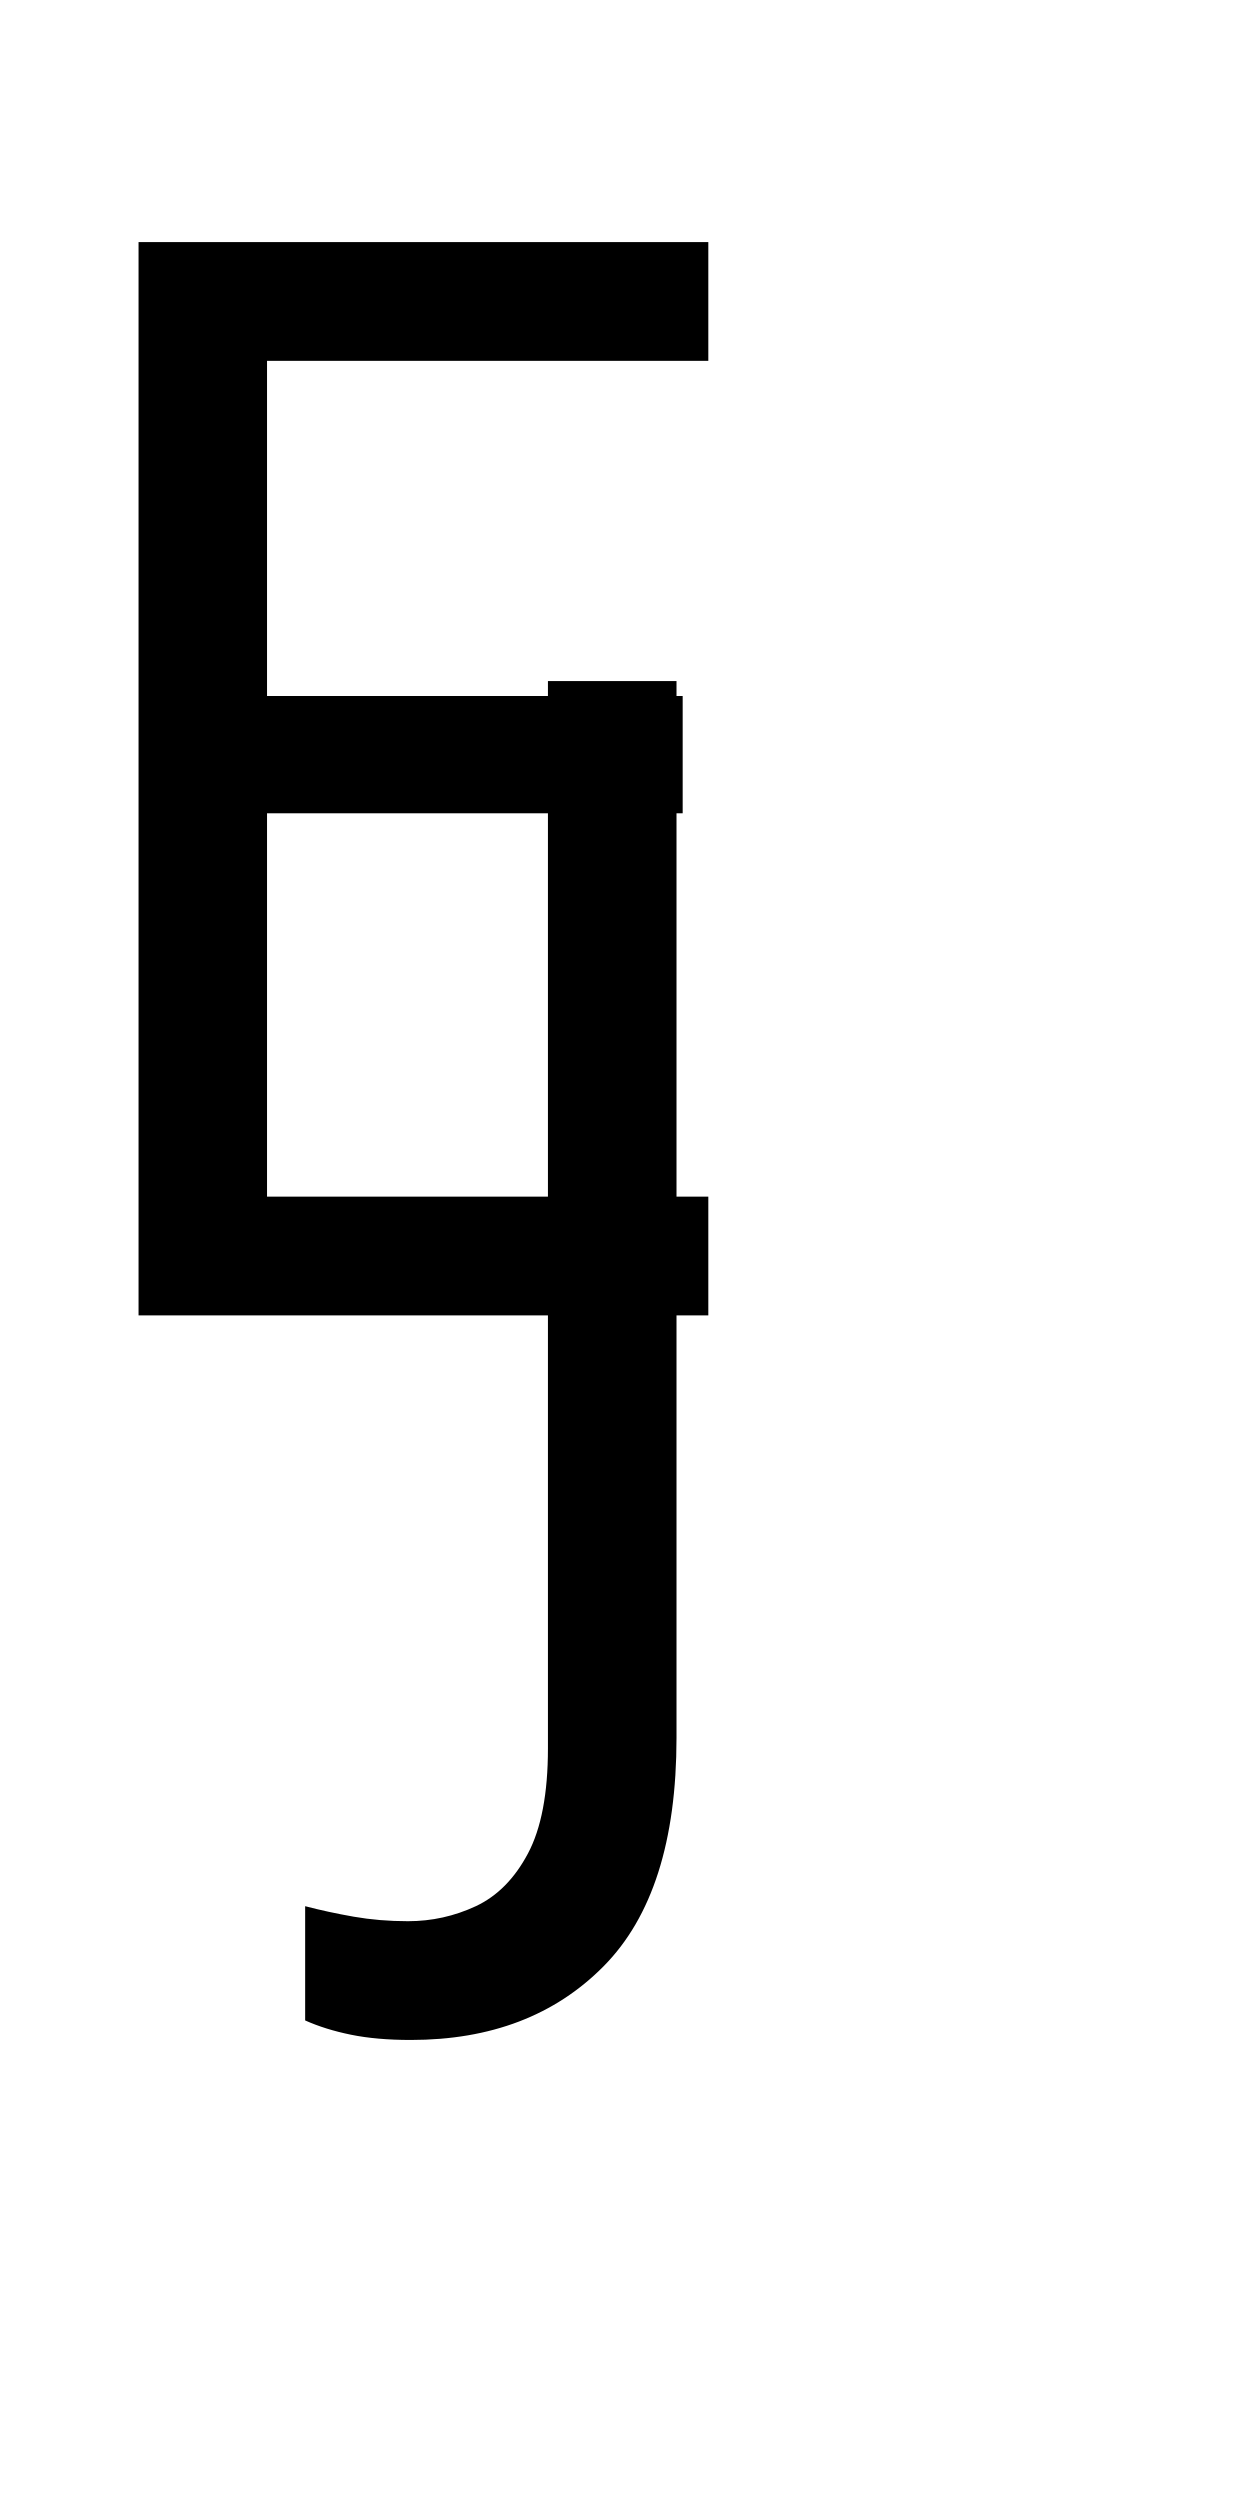
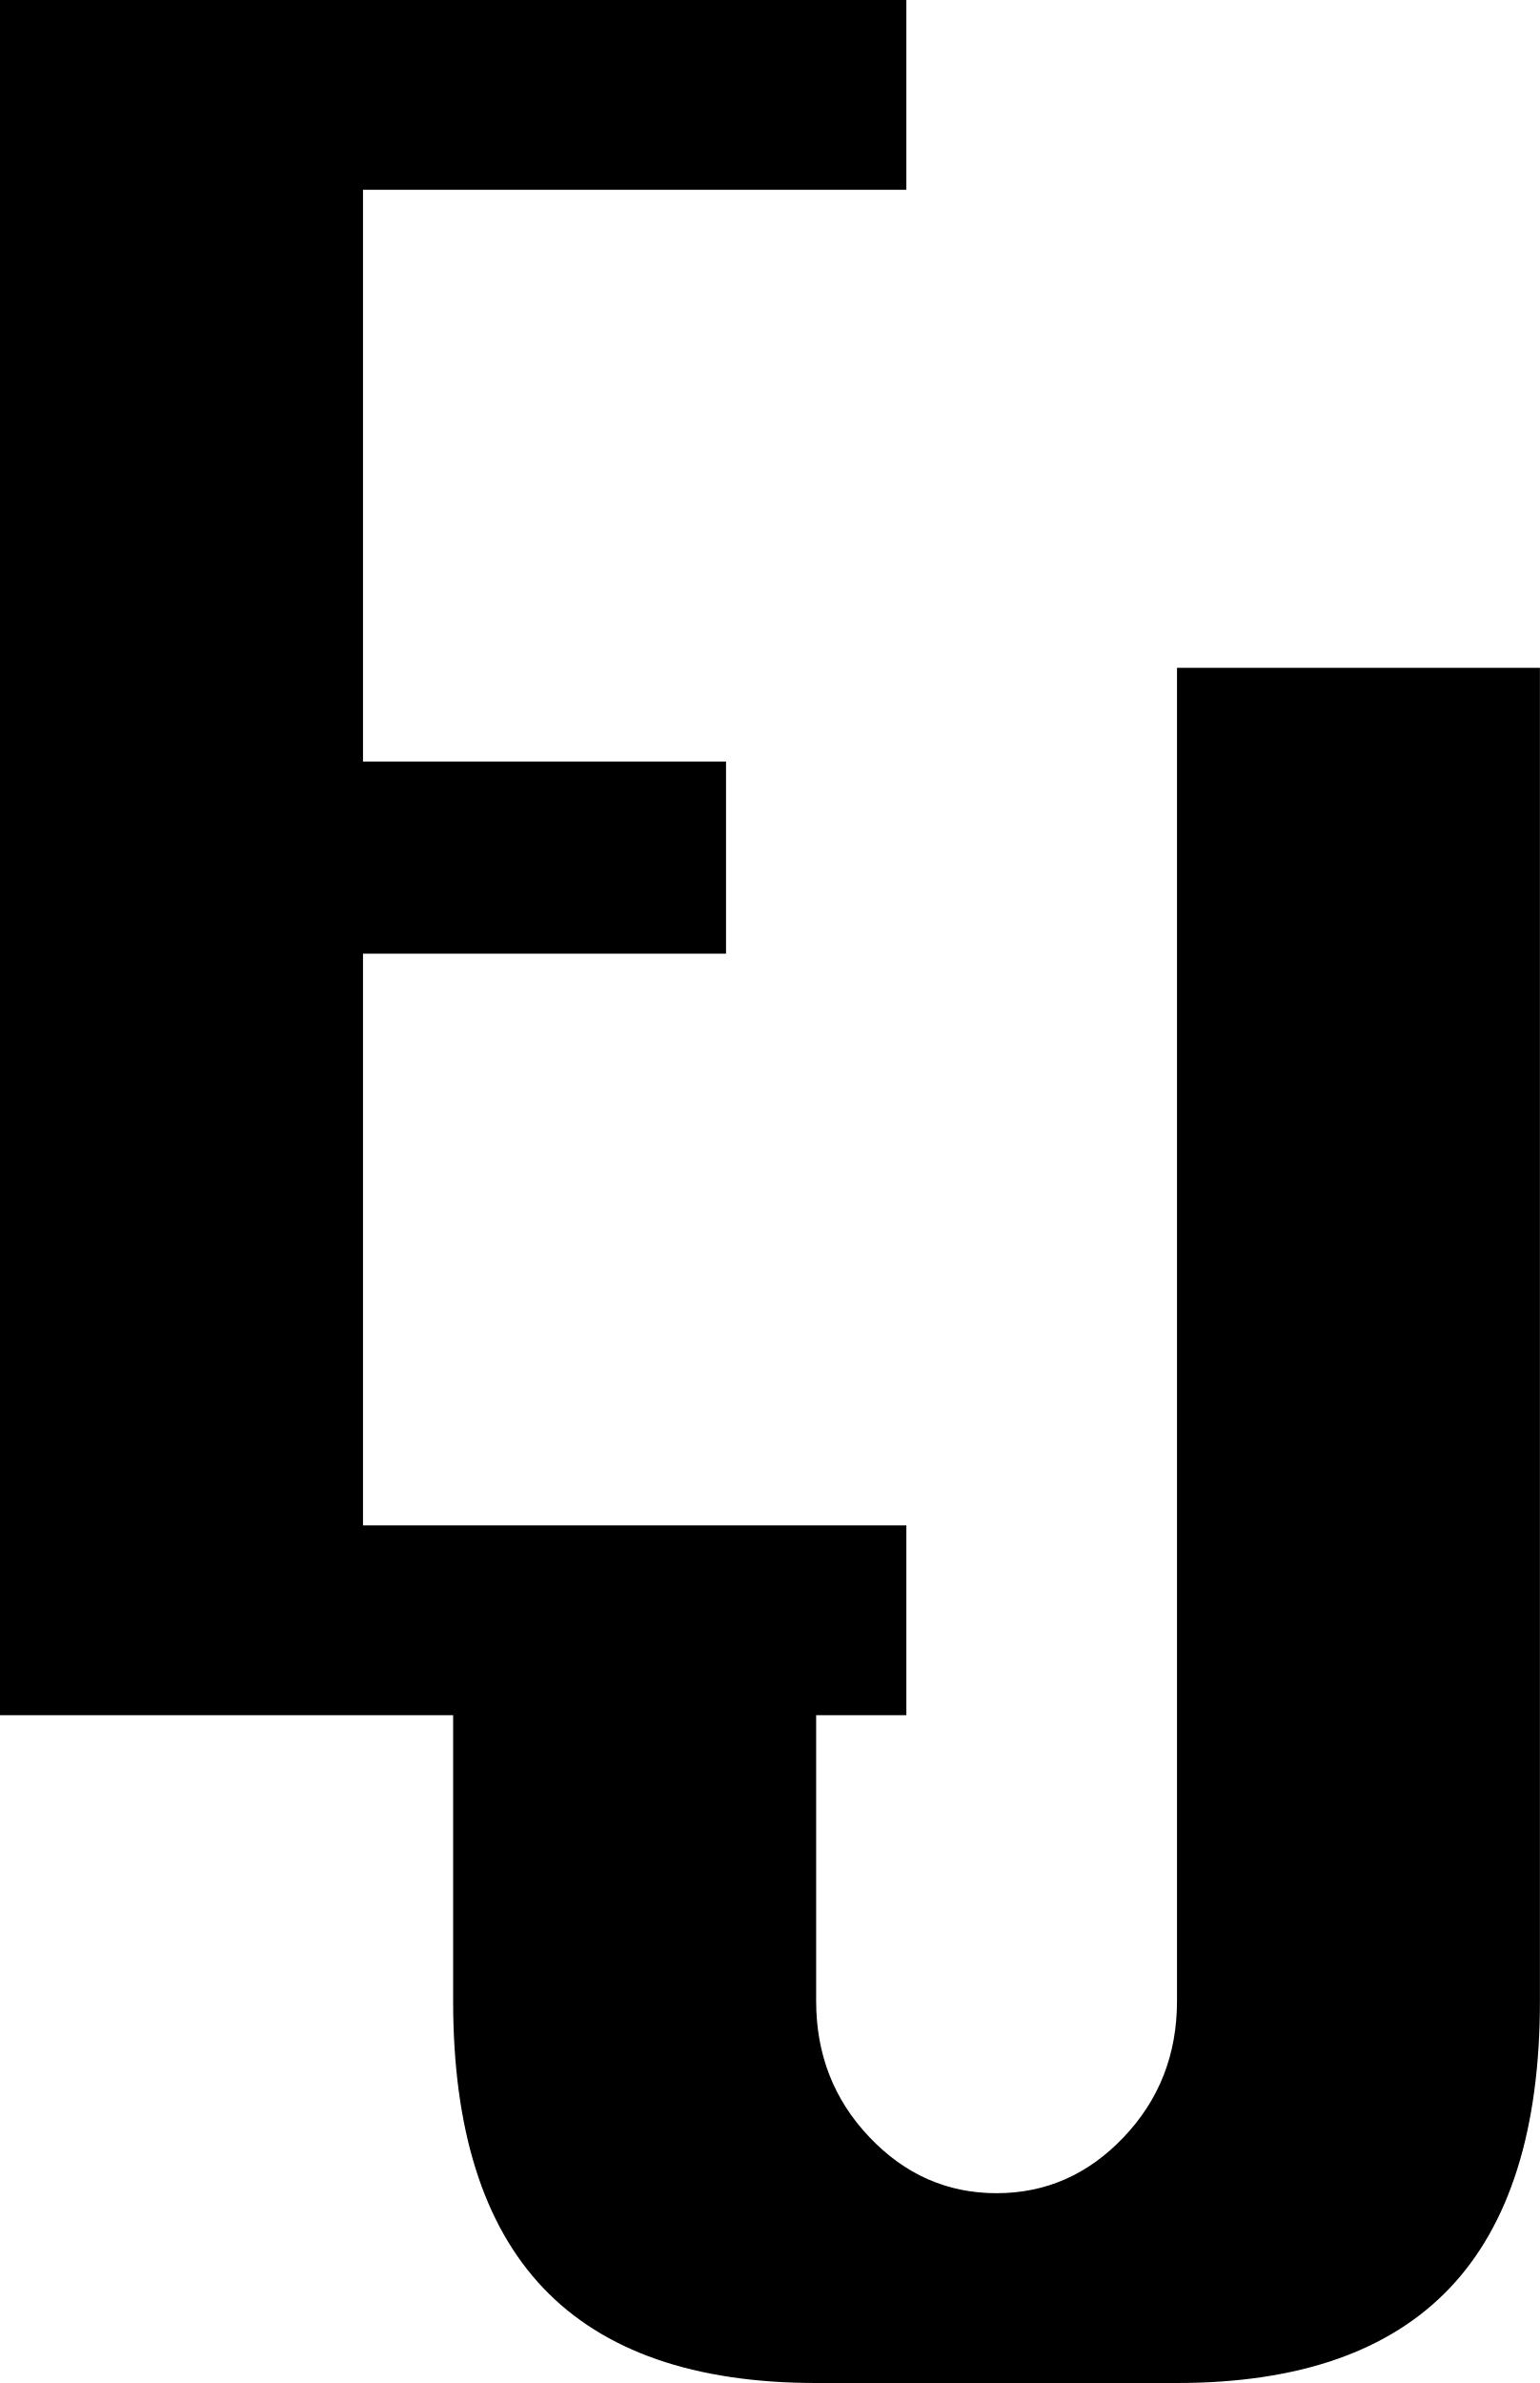
- <svg xmlns="http://www.w3.org/2000/svg" id="Layer_2" data-name="Layer 2" viewBox="0 0 211.95 424">
-   <defs>
-     <style>
-       .cls-1 {
-         font-family: Silom, Silom;
-         font-size: 254.96px;
-       }
-     </style>
-   </defs>
+ <svg xmlns="http://www.w3.org/2000/svg" id="Layer_2" data-name="Layer 2" viewBox="0 0 171.72 265.67">
  <g id="Layer_1-2" data-name="Layer 1">
    <g>
-       <text class="cls-1" transform="translate(70.65 297.54) scale(.95 1)">
-         <tspan x="0" y="0">J</tspan>
-       </text>
-       <text class="cls-1" transform="translate(0 223.09) scale(.95 1)">
-         <tspan x="0" y="0">E</tspan>
-       </text>
+       <path d="M171.72,74.45v148.64c0,14.28-3.36,24.95-10.06,32-6.71,7.05-16.84,10.58-30.42,10.58h-40.23c-13.57,0-23.71-3.53-30.42-10.58-6.71-7.05-10.06-17.72-10.06-32v-42.32h40.48v42.32c0,5.95,1.98,11.01,5.94,15.17,3.96,4.17,8.68,6.25,14.18,6.25s10.22-2.08,14.18-6.25c3.96-4.16,5.94-9.22,5.94-15.17V74.45h40.48Z" />
+       <path d="M0,191.22V0h101.07v21.16h-60.59v63.74h40.48v21.42h-40.48v63.74h60.59v21.16H0Z" />
    </g>
  </g>
</svg>
